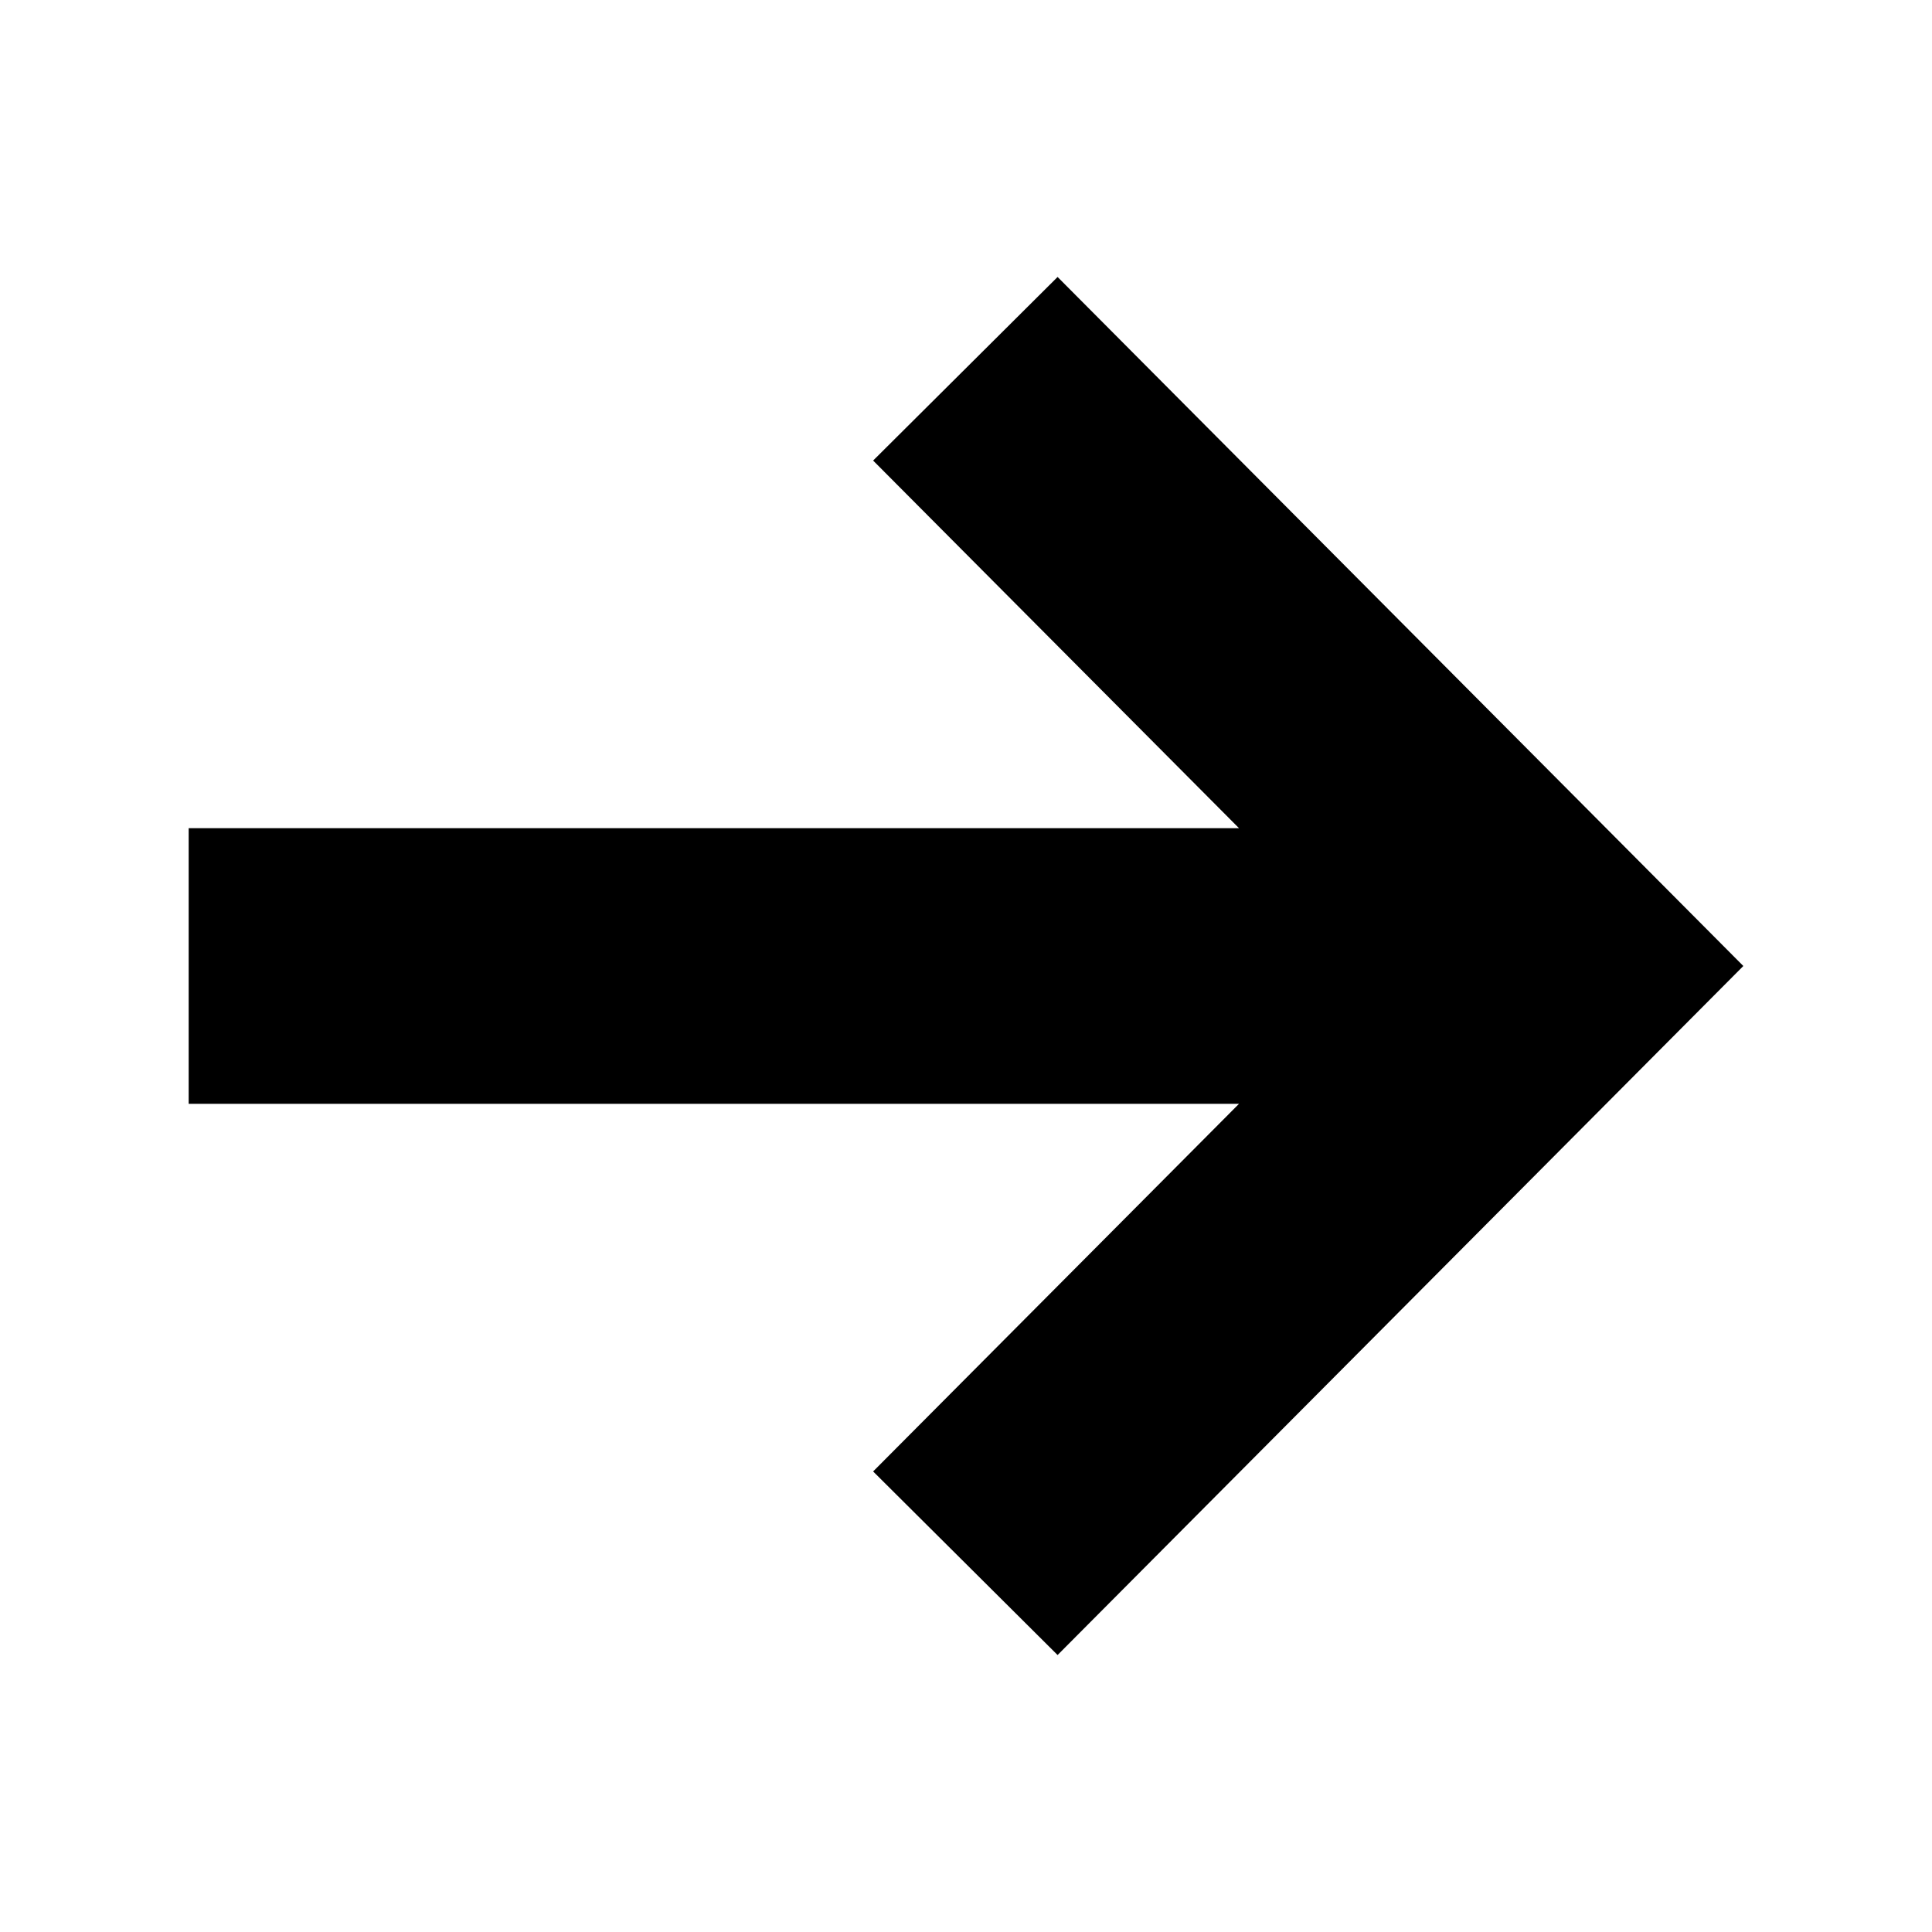
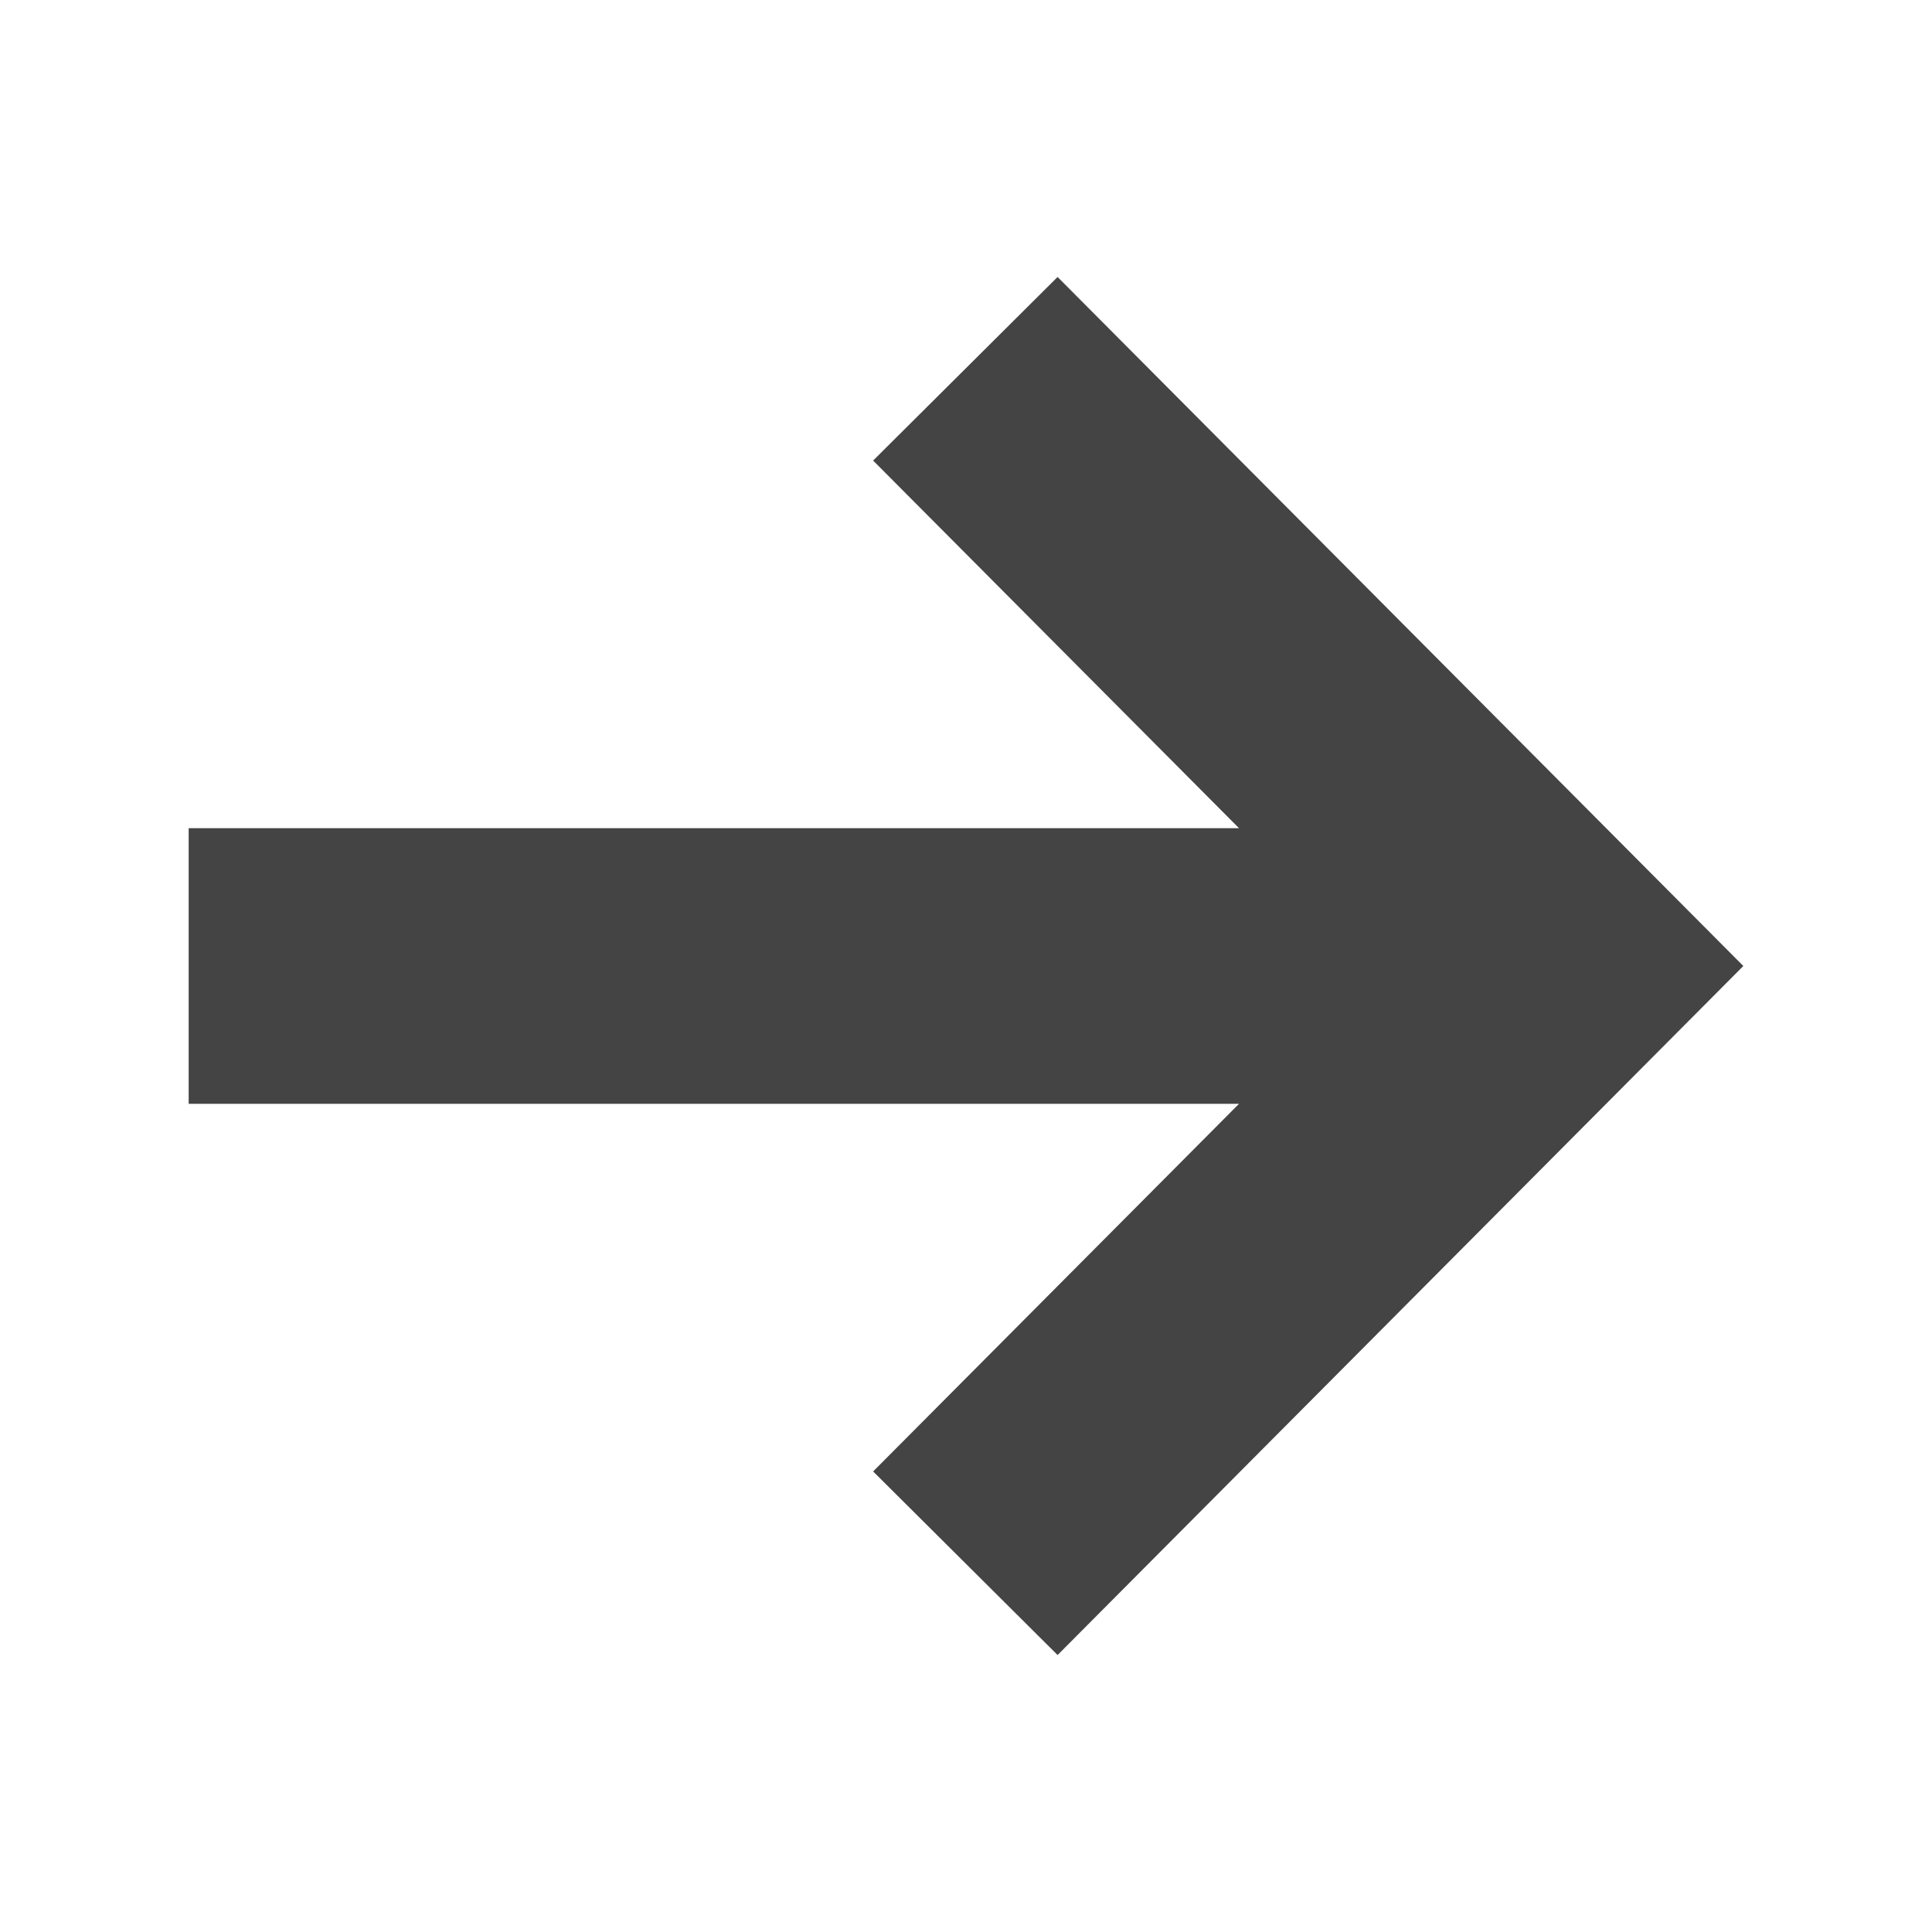
<svg xmlns="http://www.w3.org/2000/svg" version="1.1" x="0px" y="0px" width="512px" height="512px" viewBox="0 0 512 512" enable-background="new 0 0 512 512" xml:space="preserve">
-   <polygon id="arrow-20-icon" points="280.271,73.401 231.388,122.052 328.352,219.48 50,219.48 50,292.52 328.352,292.52    231.388,389.948 280.271,438.599 462,256 " />
+   <polygon id="arrow-20-icon" fill="#444444" points="280.271,73.401 231.388,122.052 328.352,219.48 50,219.48 50,292.52 328.352,292.52    231.388,389.948 280.271,438.599 462,256 " />
</svg>
